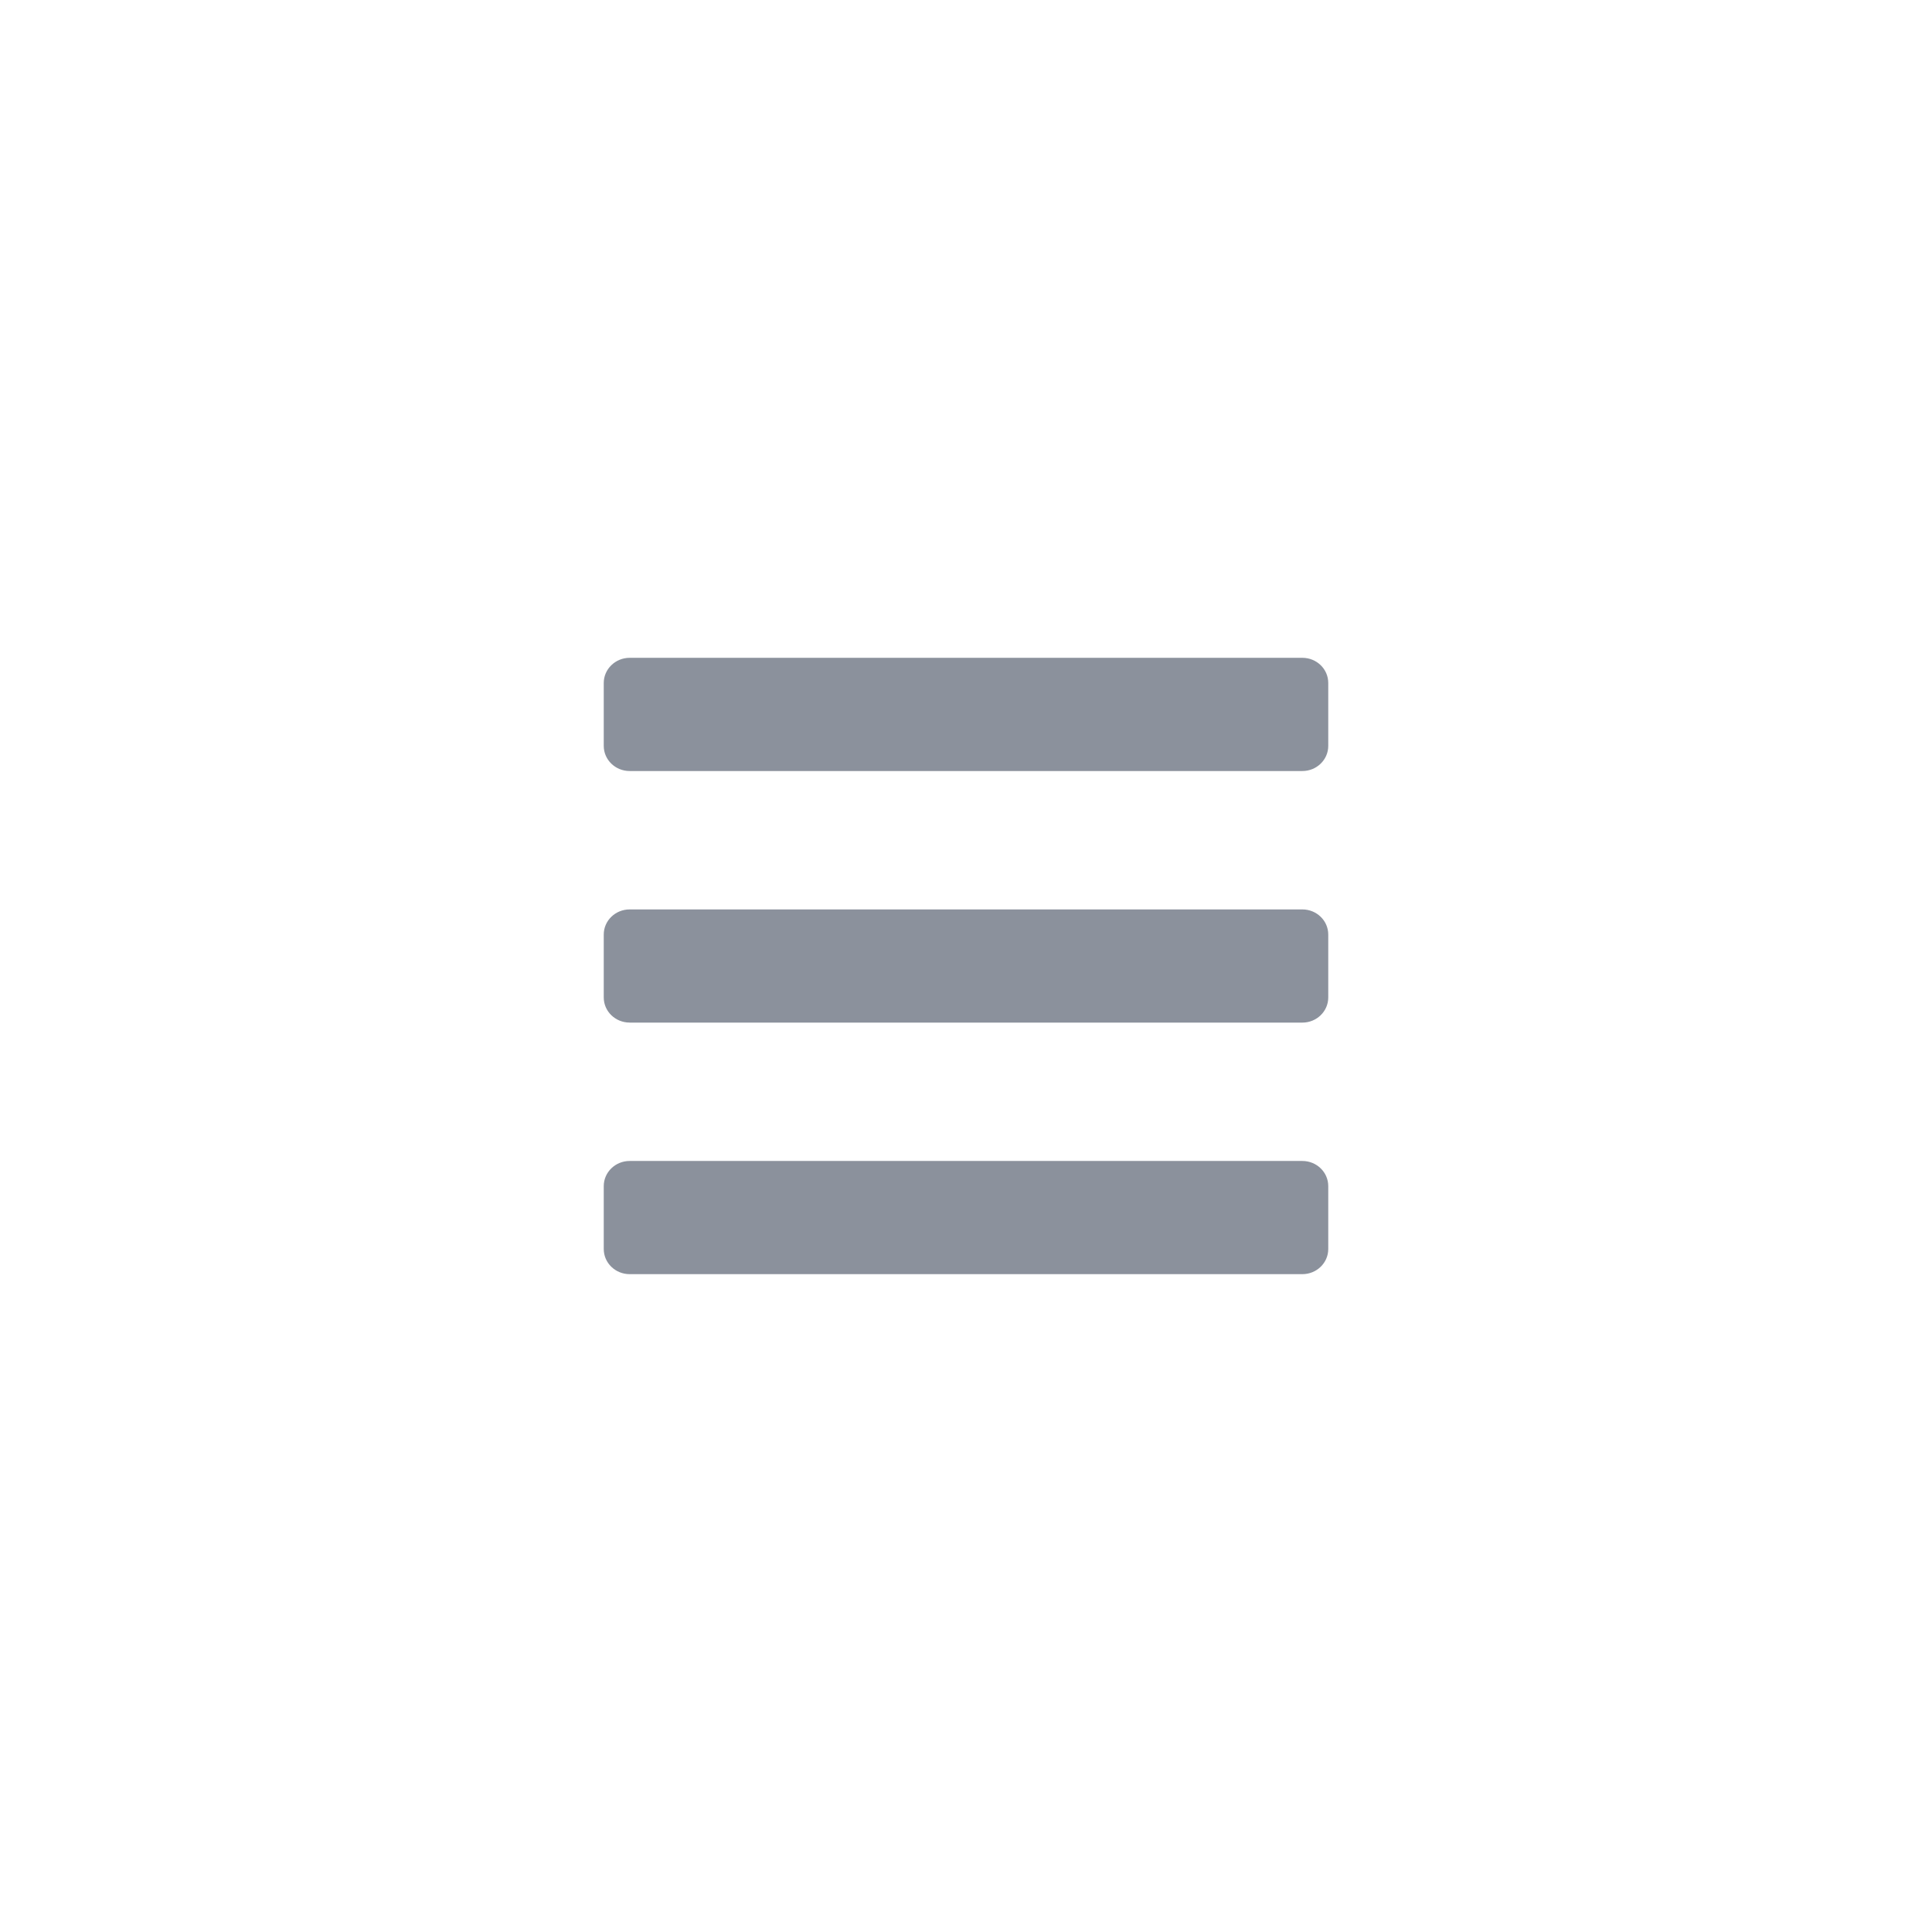
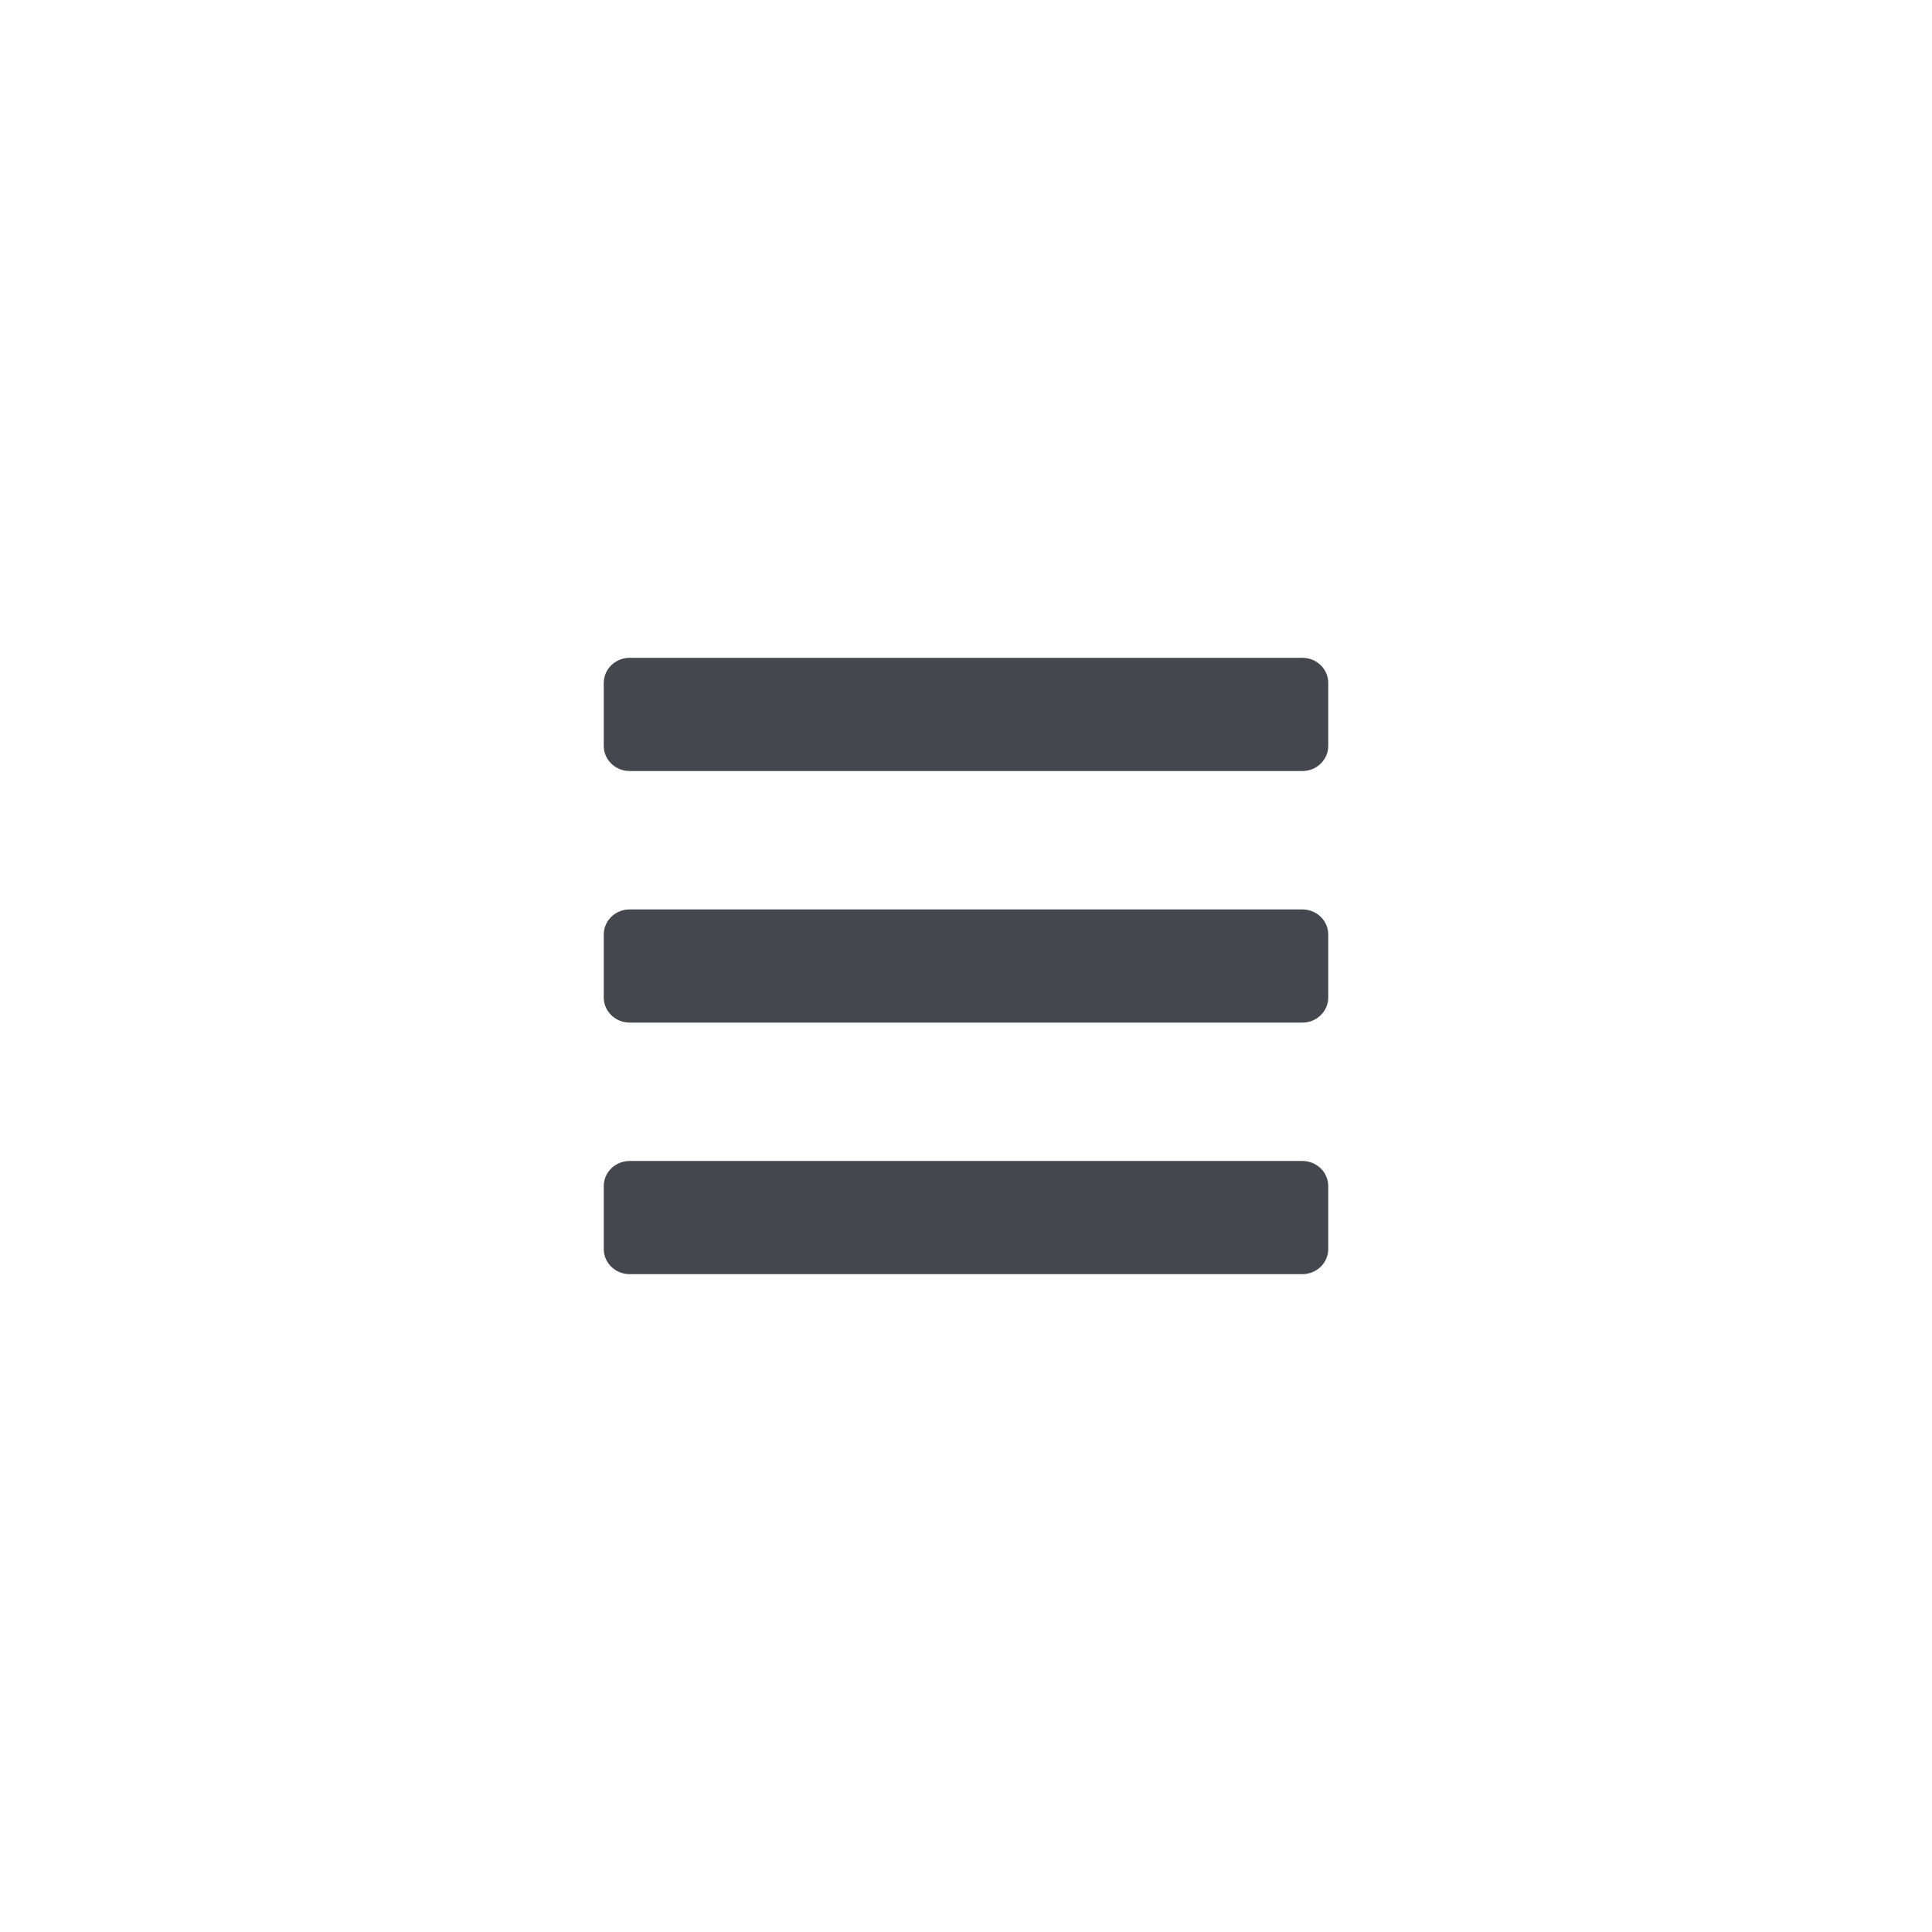
<svg xmlns="http://www.w3.org/2000/svg" width="60" height="60" viewBox="0 0 60 60">
  <g fill="none" fill-rule="evenodd">
    <path d="M0 0H40V40H0z" />
    <g transform="translate(18 20)">
-       <path fill="#8B919C" fill-rule="nonzero" d="M1.554 3.945h20.892c.444 0 .804-.35.804-.78V1.21c0-.432-.36-.781-.804-.781H1.554C1.11.43.75.78.75 1.21v1.954c0 .432.36.781.804.781zm0 7.813h20.892c.444 0 .804-.35.804-.781V9.023c0-.431-.36-.78-.804-.78H1.554c-.444 0-.804.349-.804.78v1.954c0 .431.36.78.804.78zm0 7.812h20.892c.444 0 .804-.35.804-.78v-1.954c0-.432-.36-.781-.804-.781H1.554c-.444 0-.804.35-.804.78v1.954c0 .432.36.781.804.781z" />
+       <path fill="#45474e" fill-rule="nonzero" d="M1.554 3.945h20.892c.444 0 .804-.35.804-.78V1.21c0-.432-.36-.781-.804-.781H1.554C1.11.43.75.78.75 1.21v1.954c0 .432.36.781.804.781zm0 7.813h20.892c.444 0 .804-.35.804-.781V9.023c0-.431-.36-.78-.804-.78H1.554c-.444 0-.804.349-.804.78v1.954c0 .431.36.78.804.78zm0 7.812h20.892c.444 0 .804-.35.804-.78v-1.954c0-.432-.36-.781-.804-.781H1.554c-.444 0-.804.35-.804.78v1.954c0 .432.36.781.804.781z" />
    </g>
  </g>
</svg>
